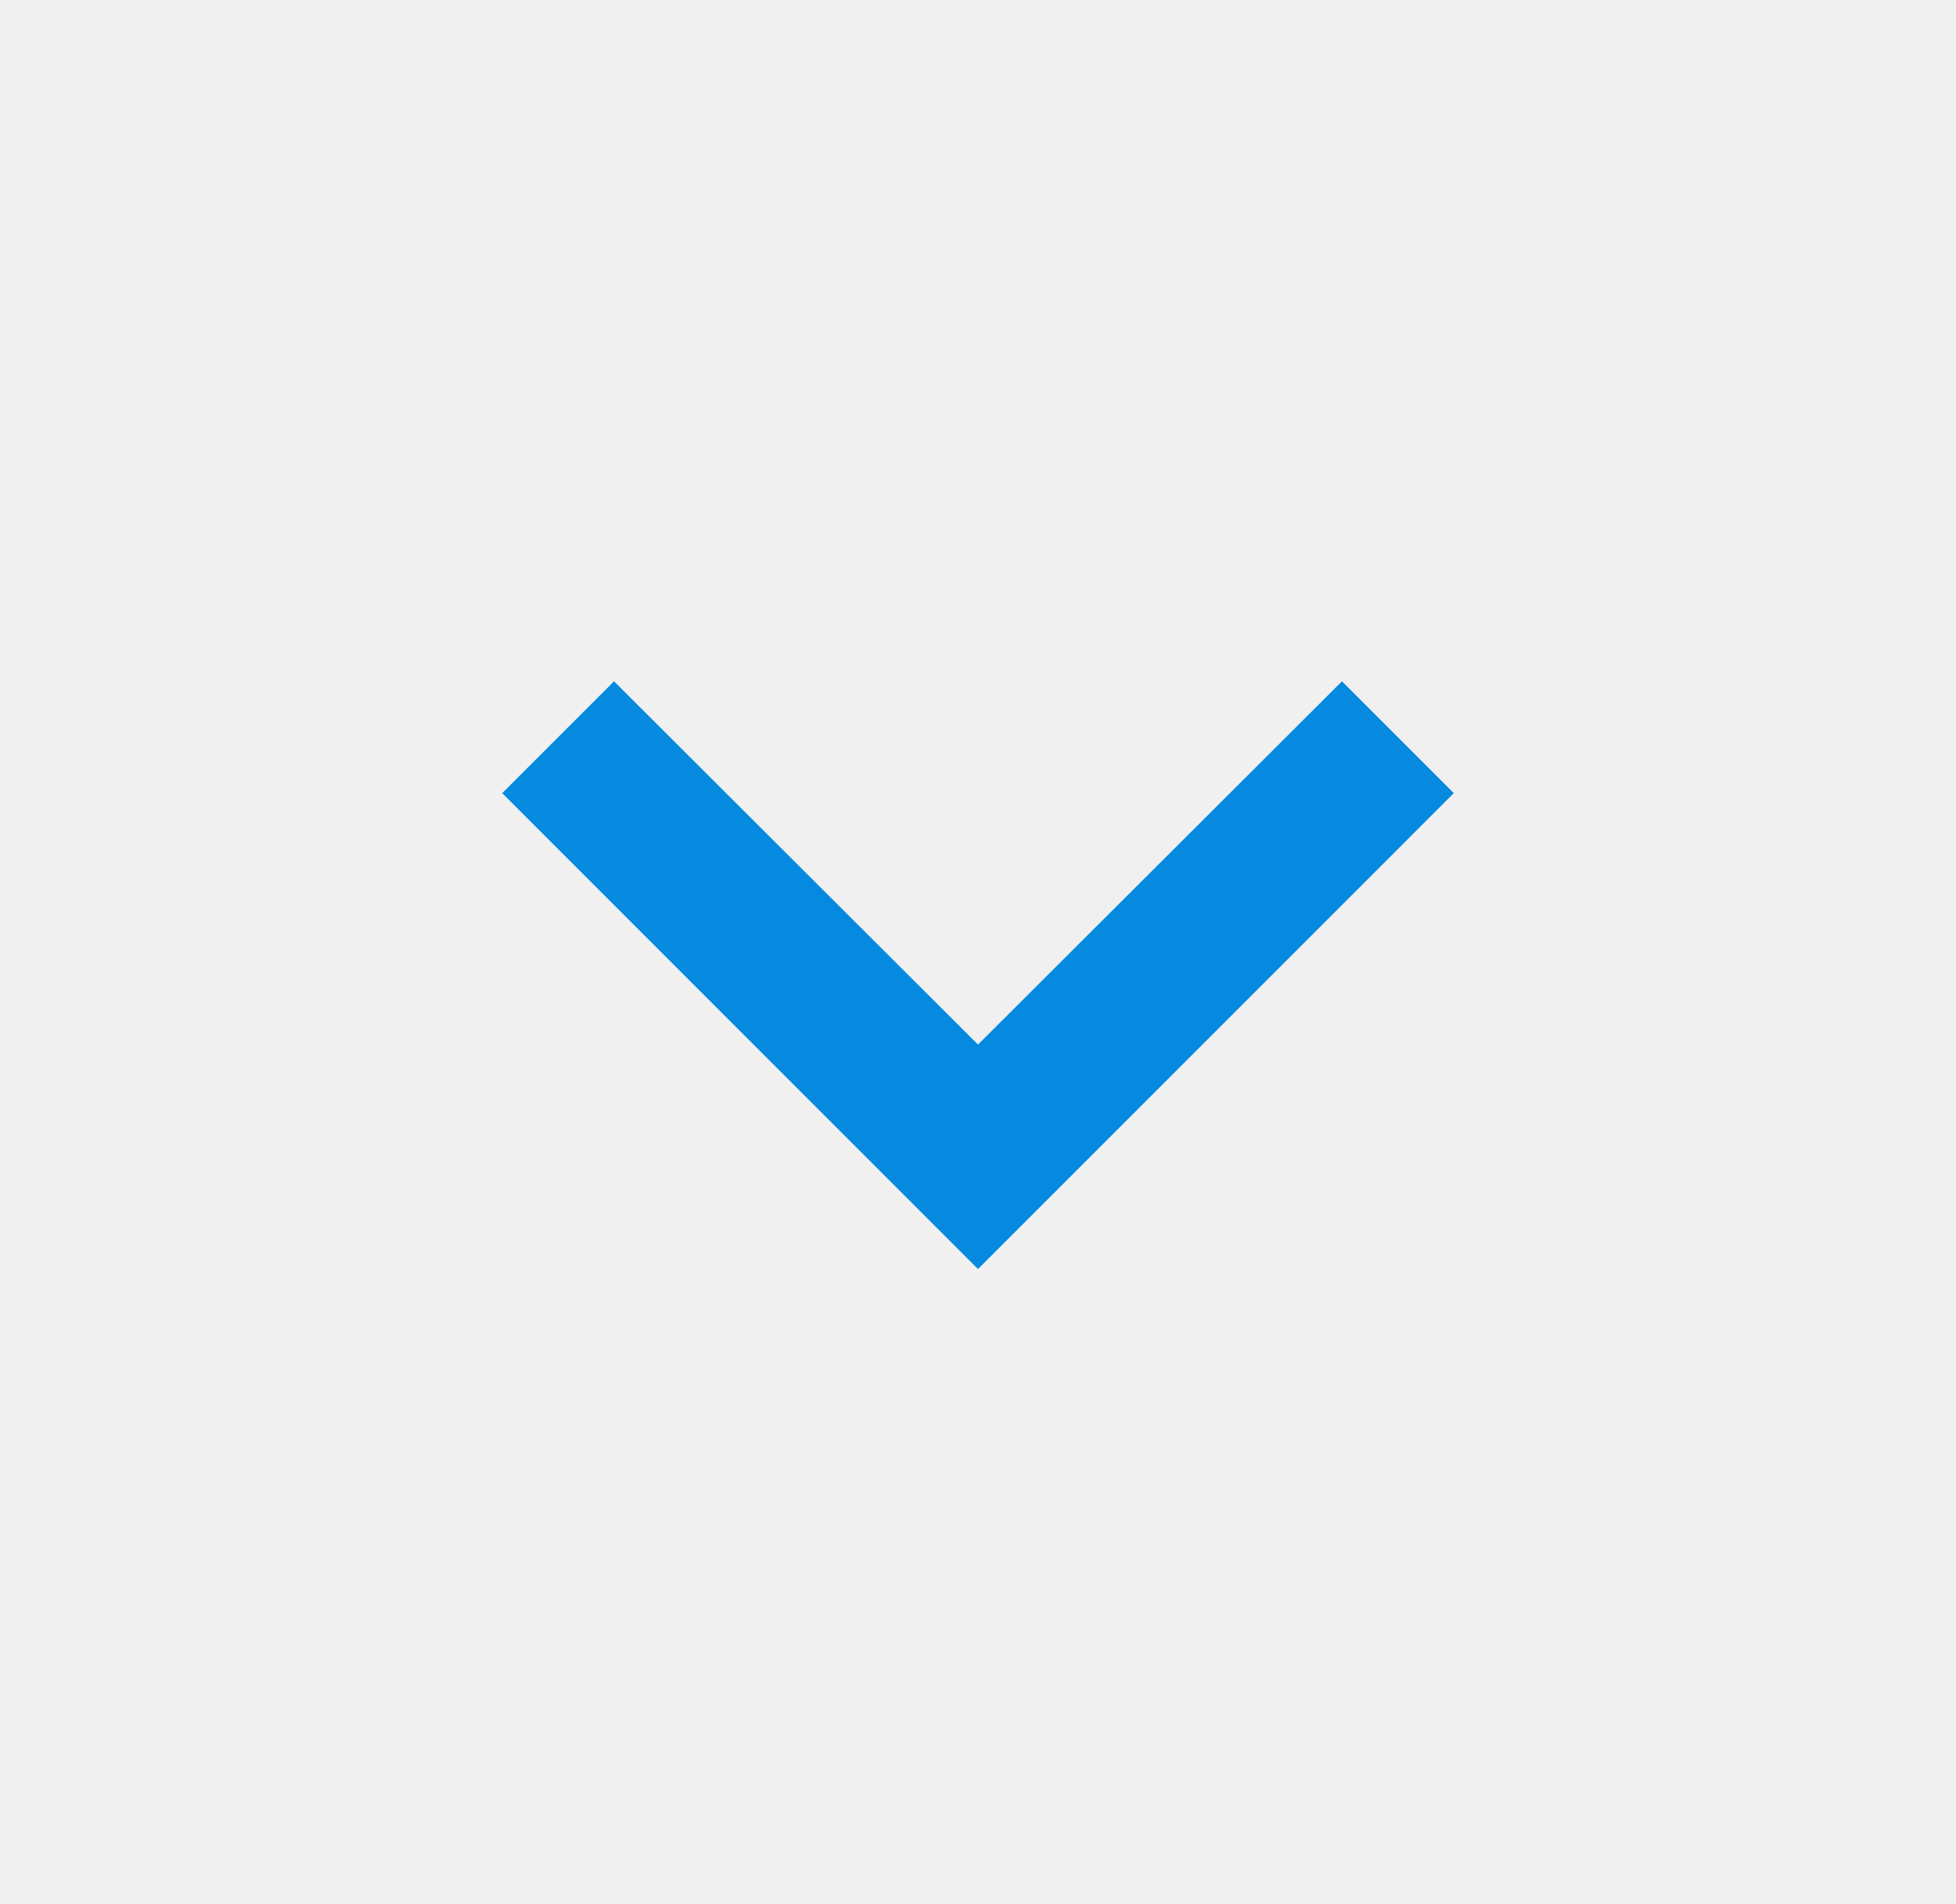
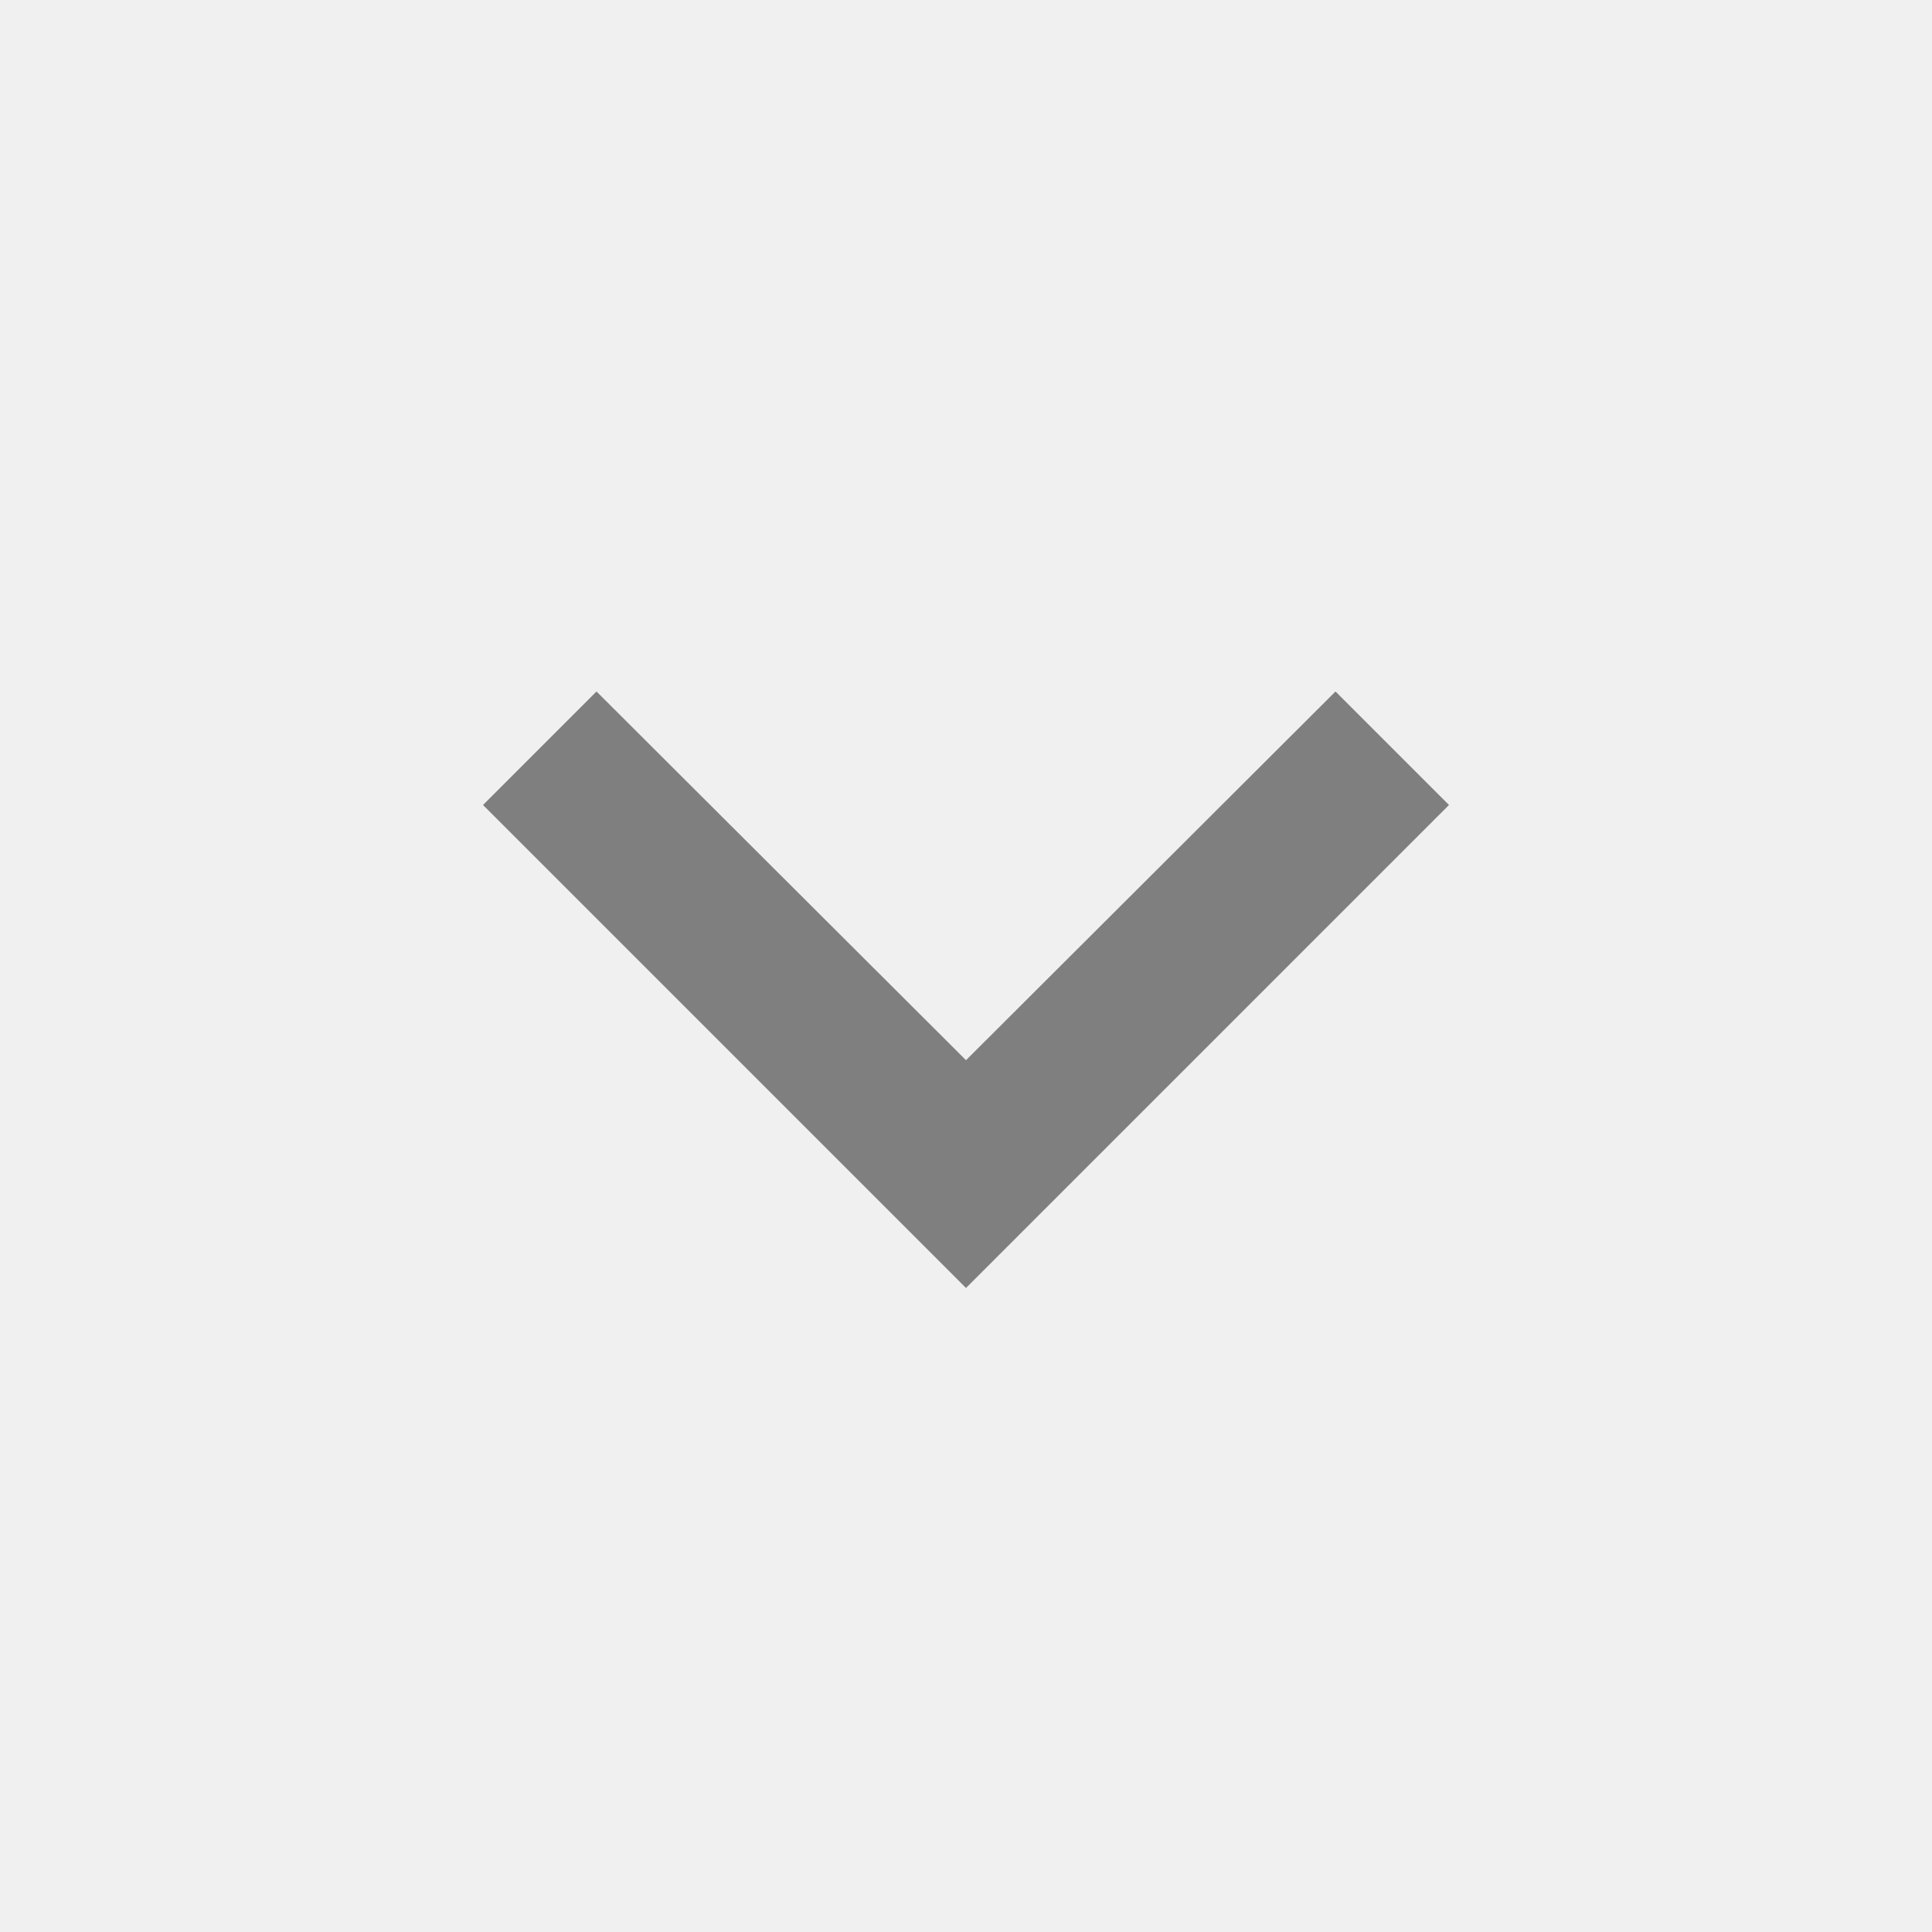
- <svg xmlns="http://www.w3.org/2000/svg" width="37" height="36" viewBox="0 0 37 36" fill="none">
-   <g clip-path="url(#clip0_1835_20461)">
-     <path d="M11.615 12.885L18.5 19.755L25.385 12.885L27.5 15L18.5 24L9.5 15L11.615 12.885Z" fill="#058AE0" />
+ <svg xmlns="http://www.w3.org/2000/svg" width="24" height="24" viewBox="0 0 24 24" fill="none">
+   <g clip-path="url(#clip0_1805_17718)">
+     <path d="M7.41 8.59L12 13.17L16.59 8.59L18 10L12 16L6 10L7.41 8.59Z" fill="#7F7F7F" />
  </g>
  <defs>
-     <clipPath id="clip0_1835_20461">
-       <rect width="36" height="36" fill="white" transform="translate(0.5)" />
+     <clipPath id="clip0_1805_17718">
+       <rect width="24" height="24" fill="white" />
    </clipPath>
  </defs>
</svg>
